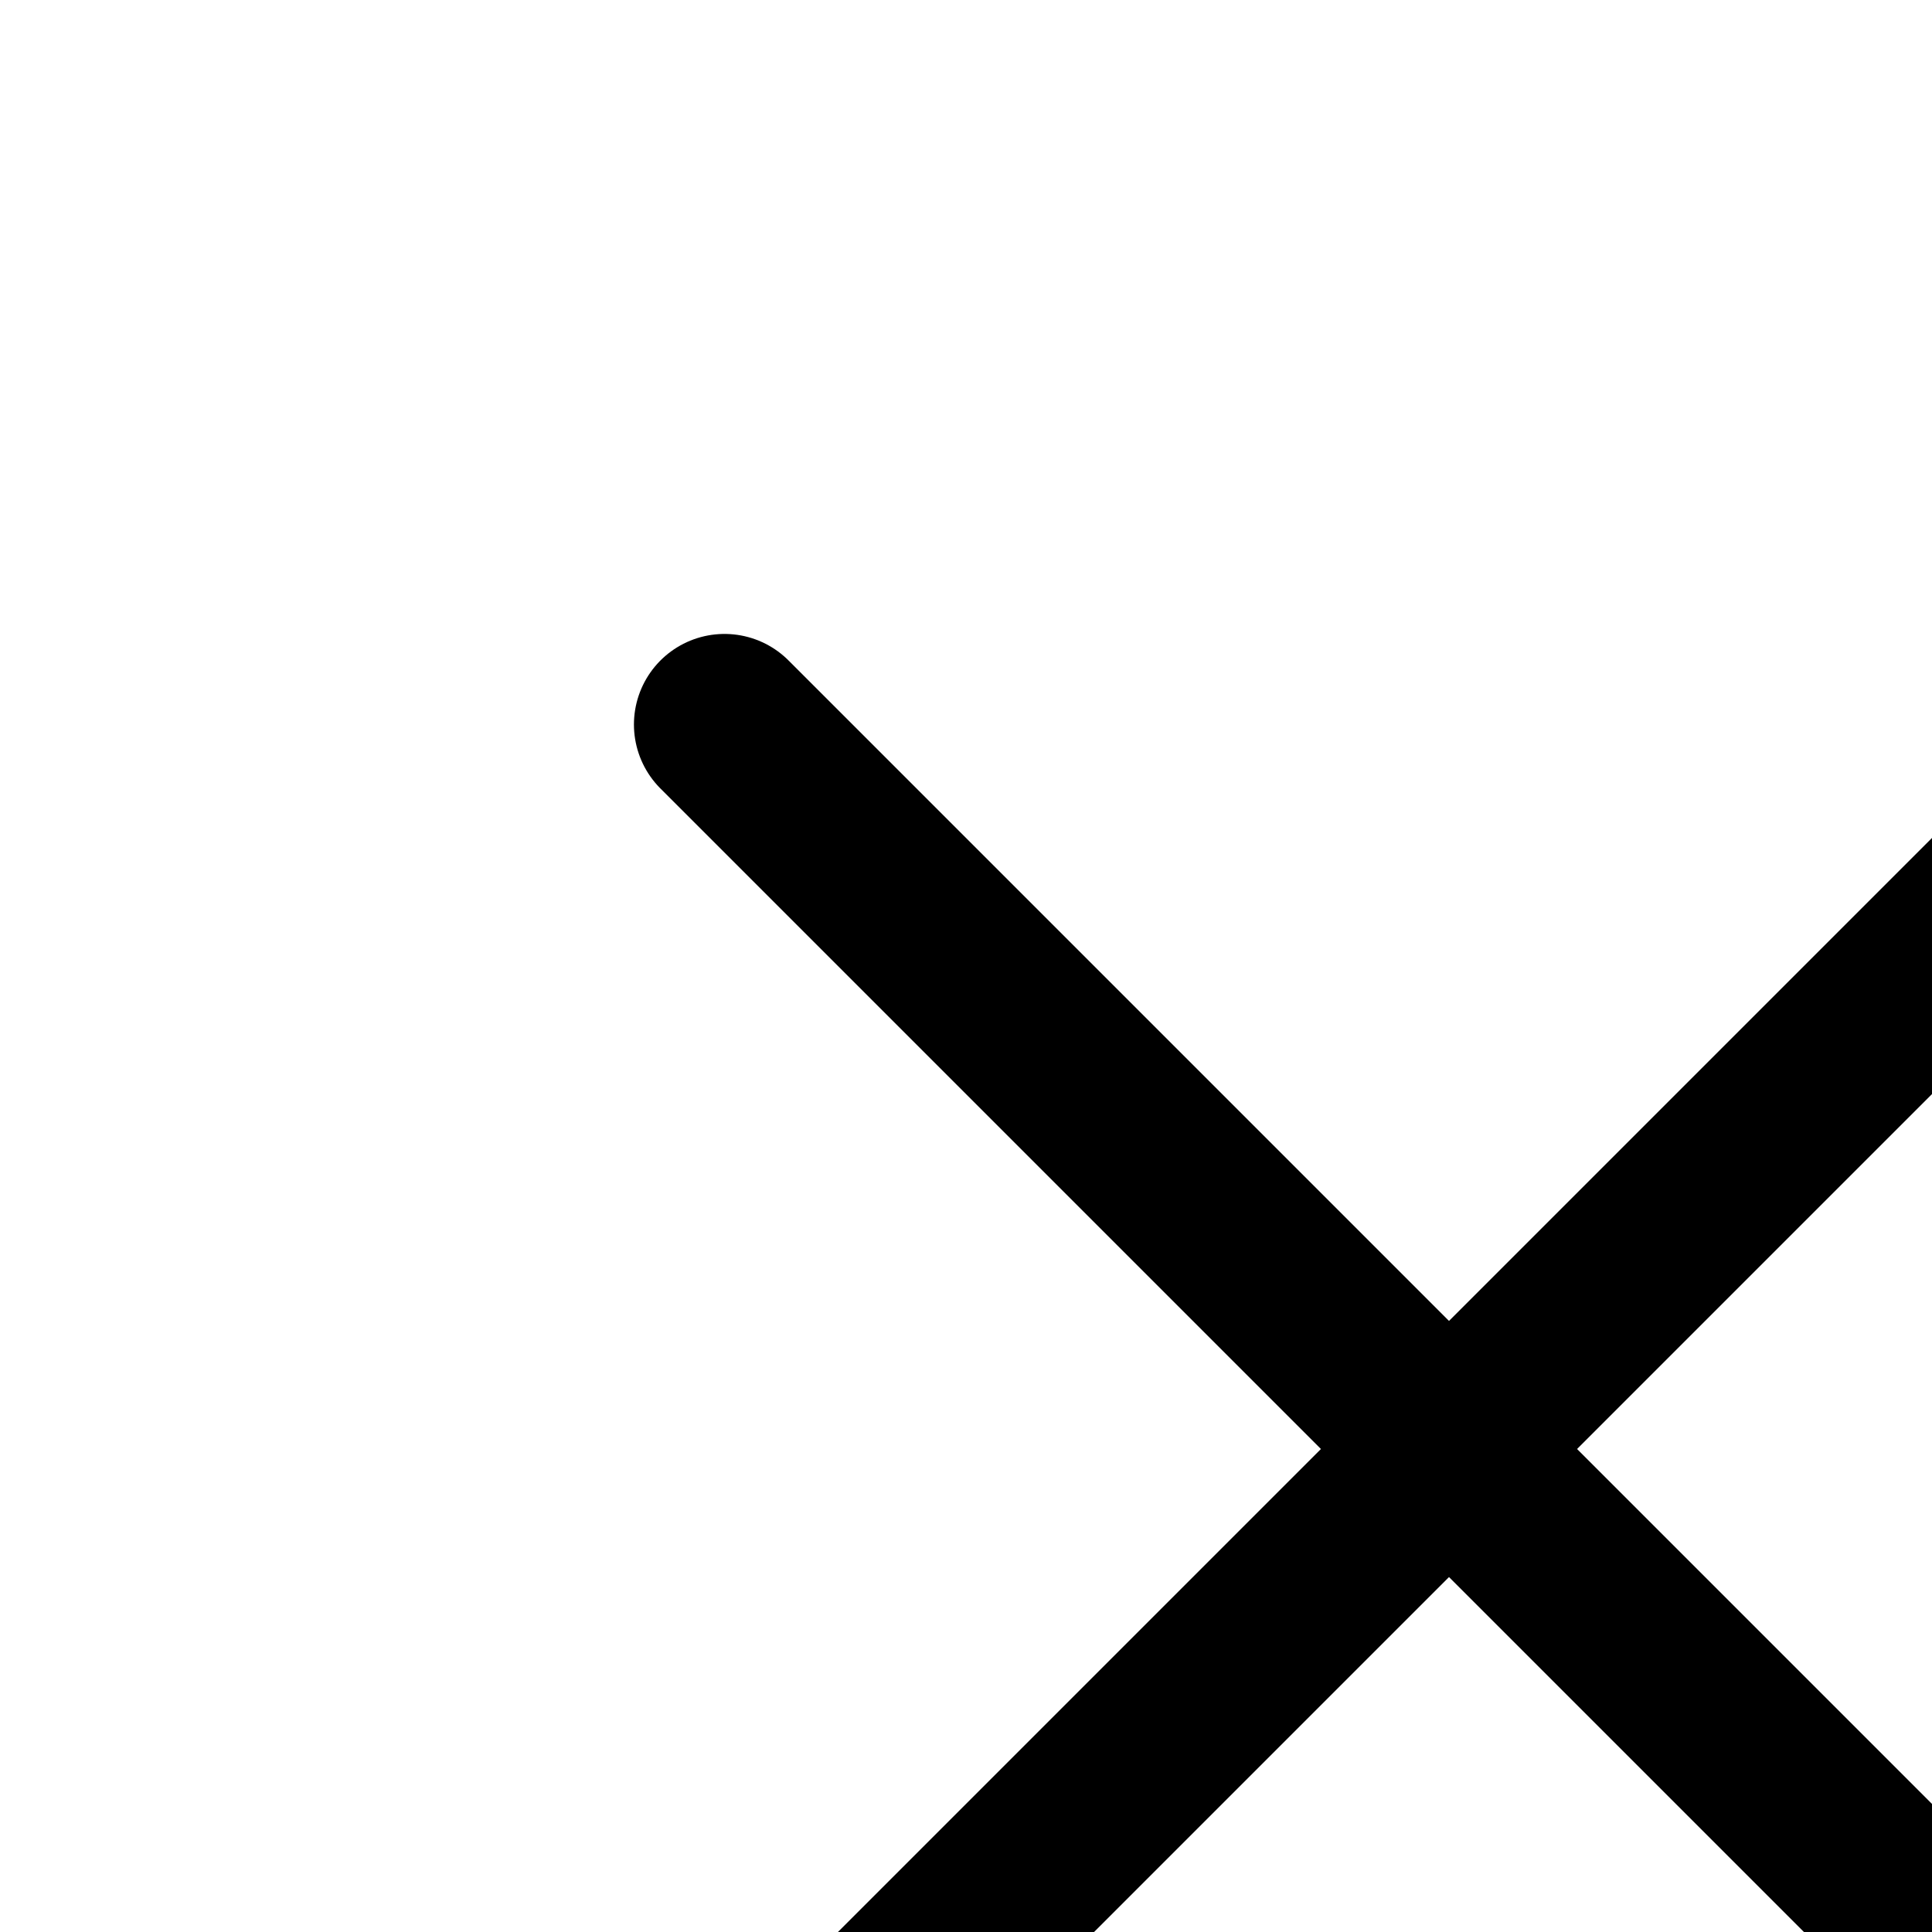
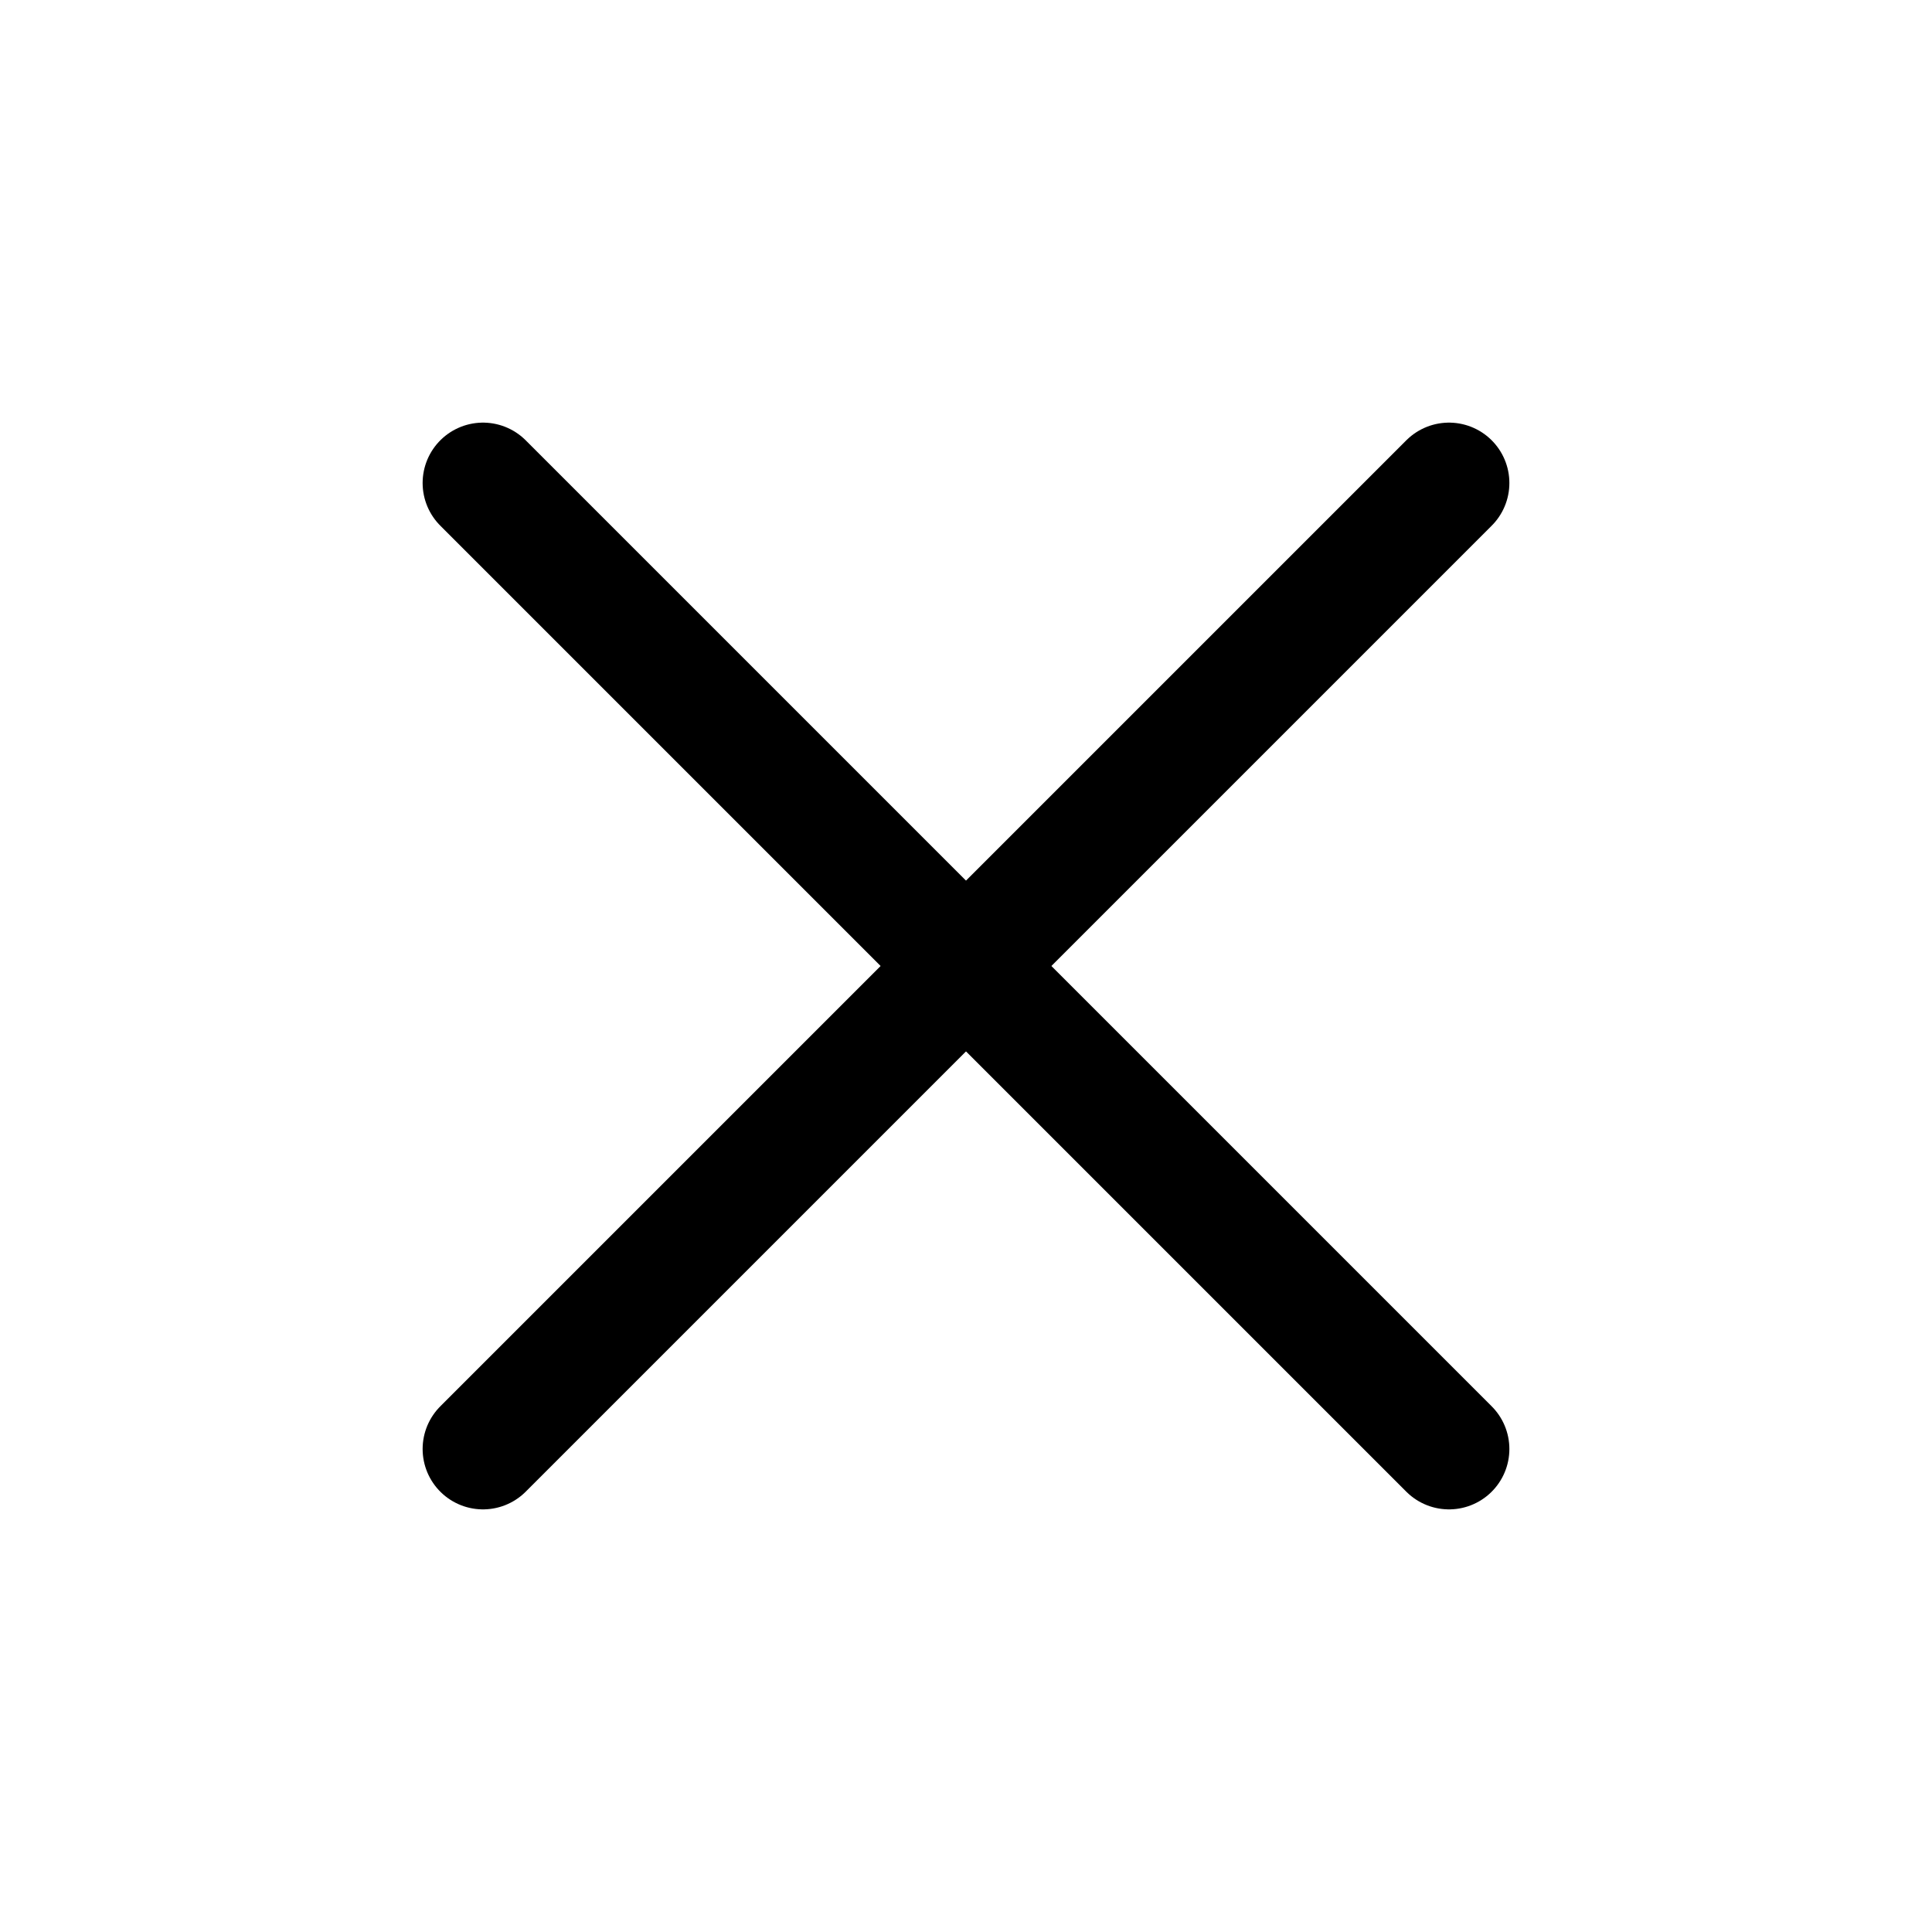
- <svg xmlns="http://www.w3.org/2000/svg" viewBox="0 0 16 16" fill="none" stroke="currentColor" stroke-width="1.5" stroke-linecap="round" stroke-linejoin="round">
+ <svg xmlns="http://www.w3.org/2000/svg" viewBox="0 0 24 24" fill="none" stroke="currentColor" stroke-width="1.5" stroke-linecap="round" stroke-linejoin="round">
  <path d="M18 6 6 18" />
  <path d="m6 6 12 12" />
</svg>
